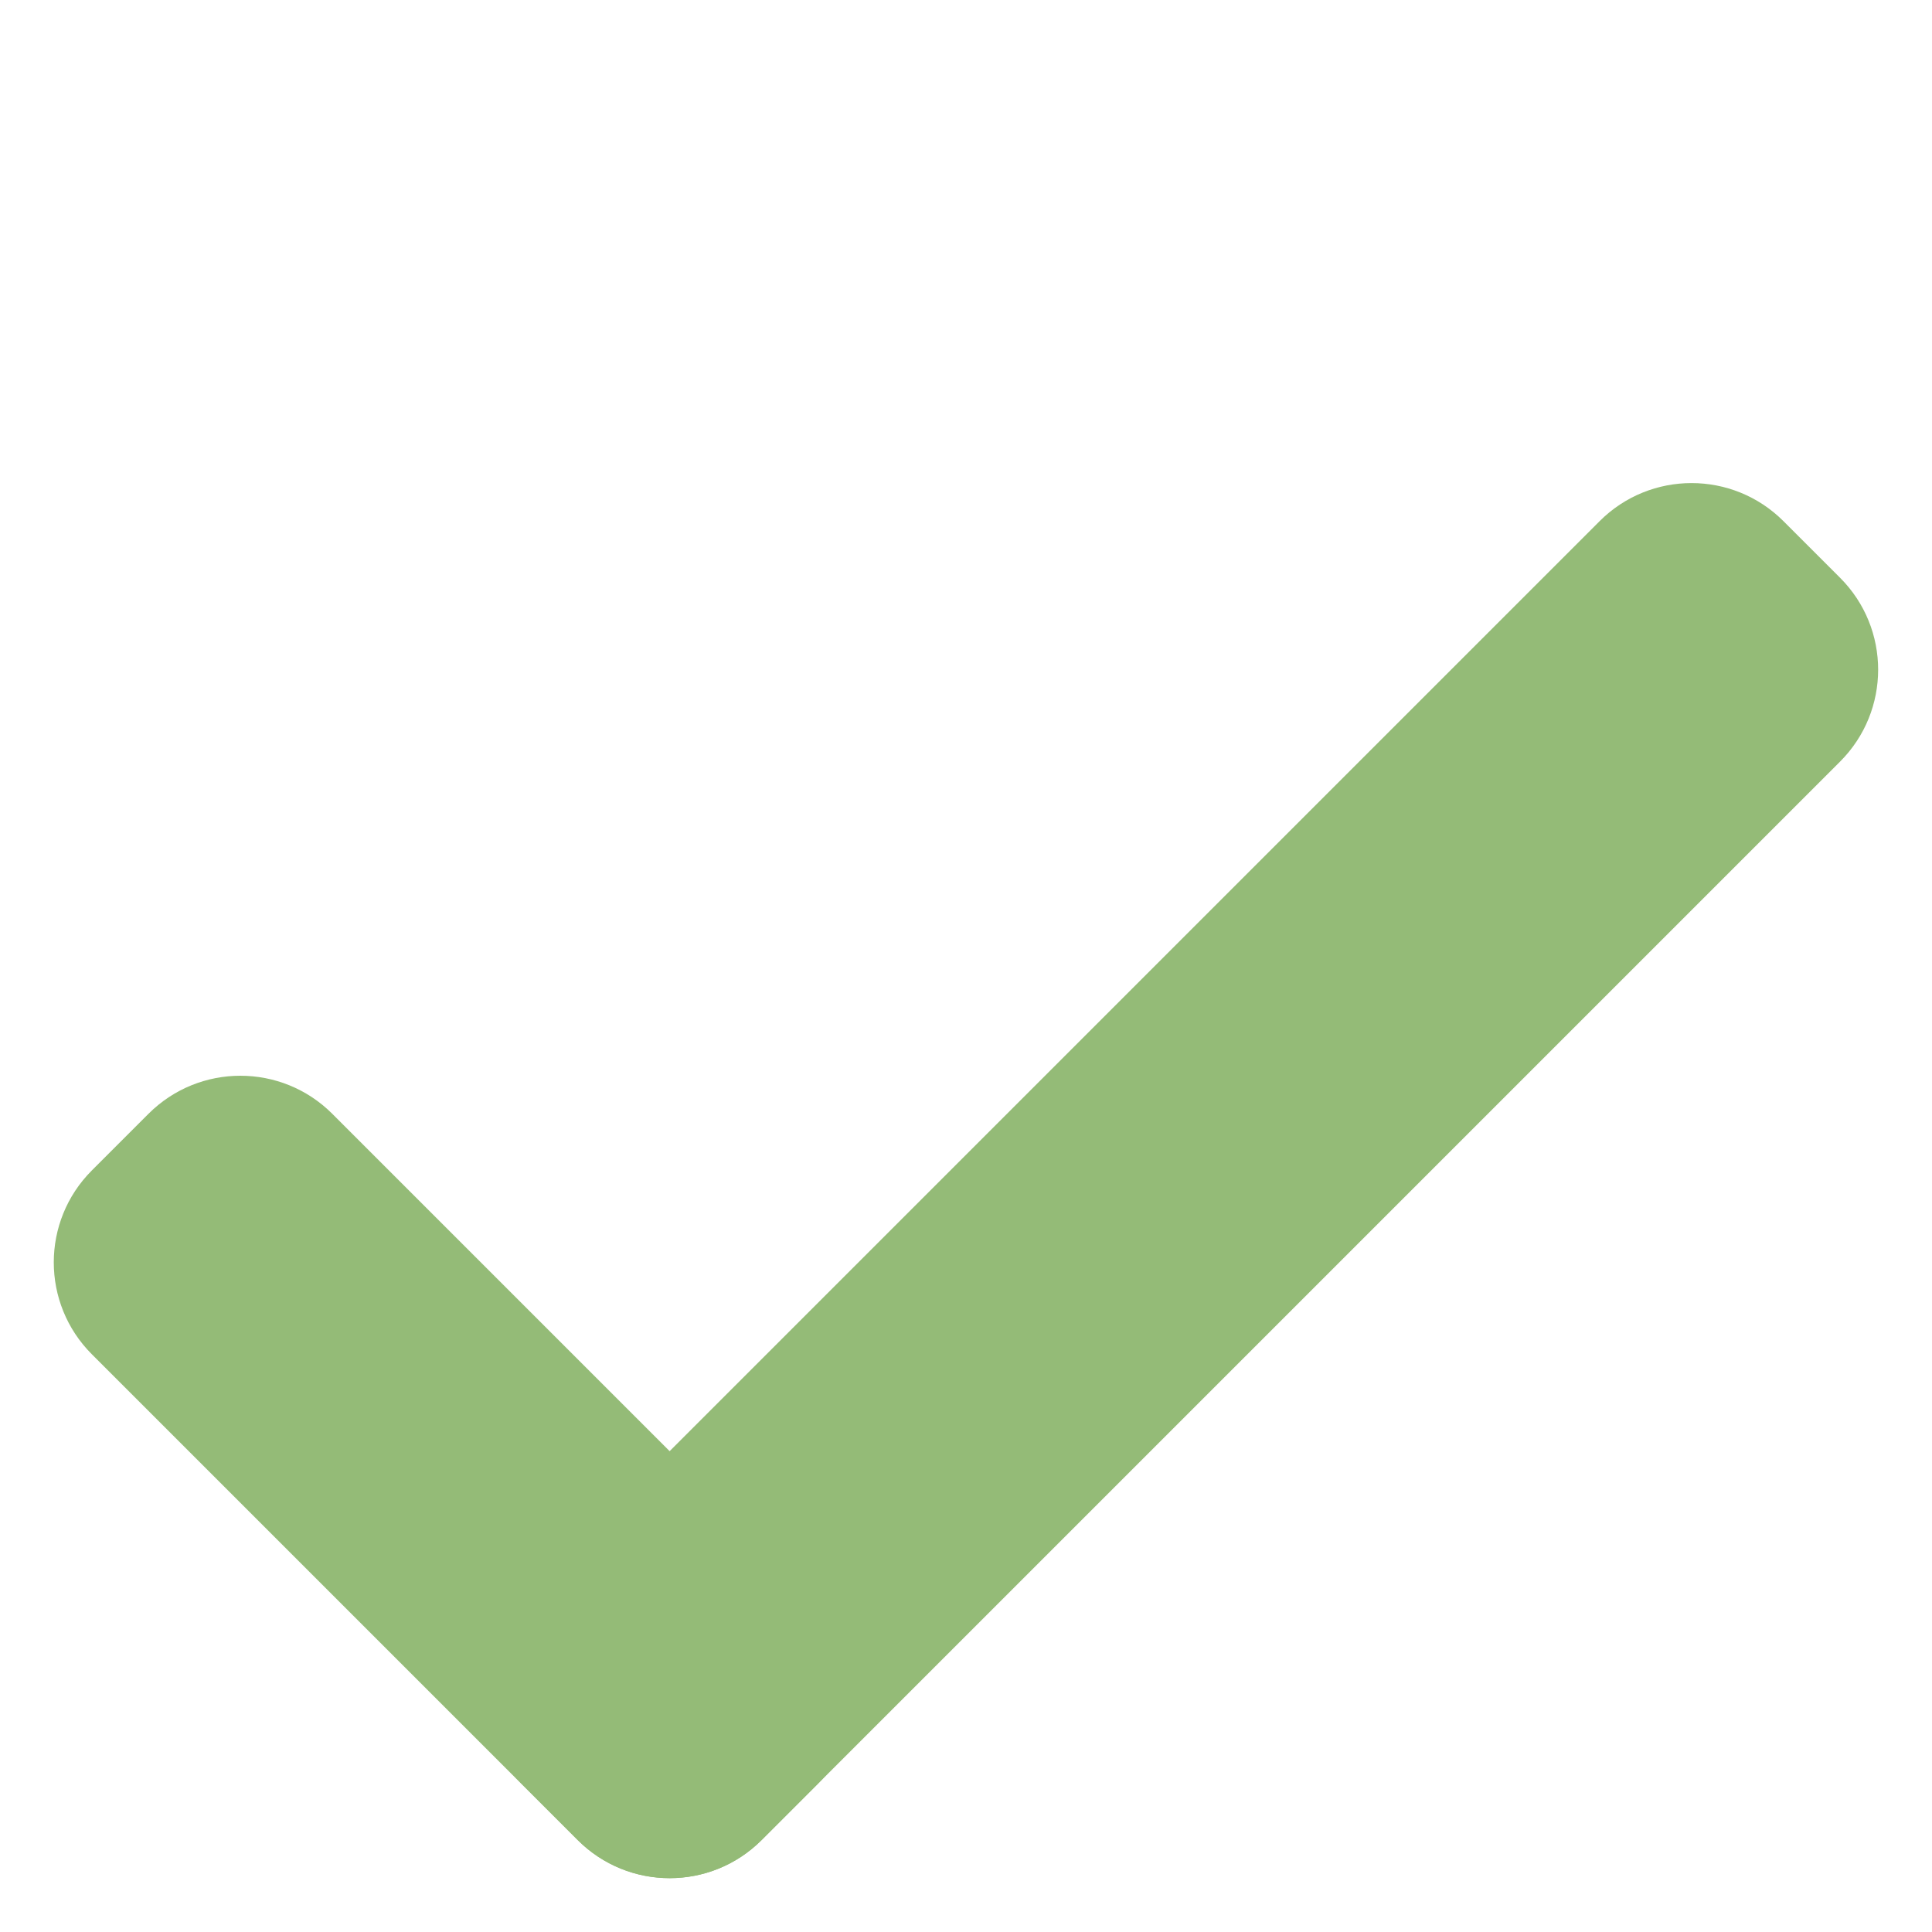
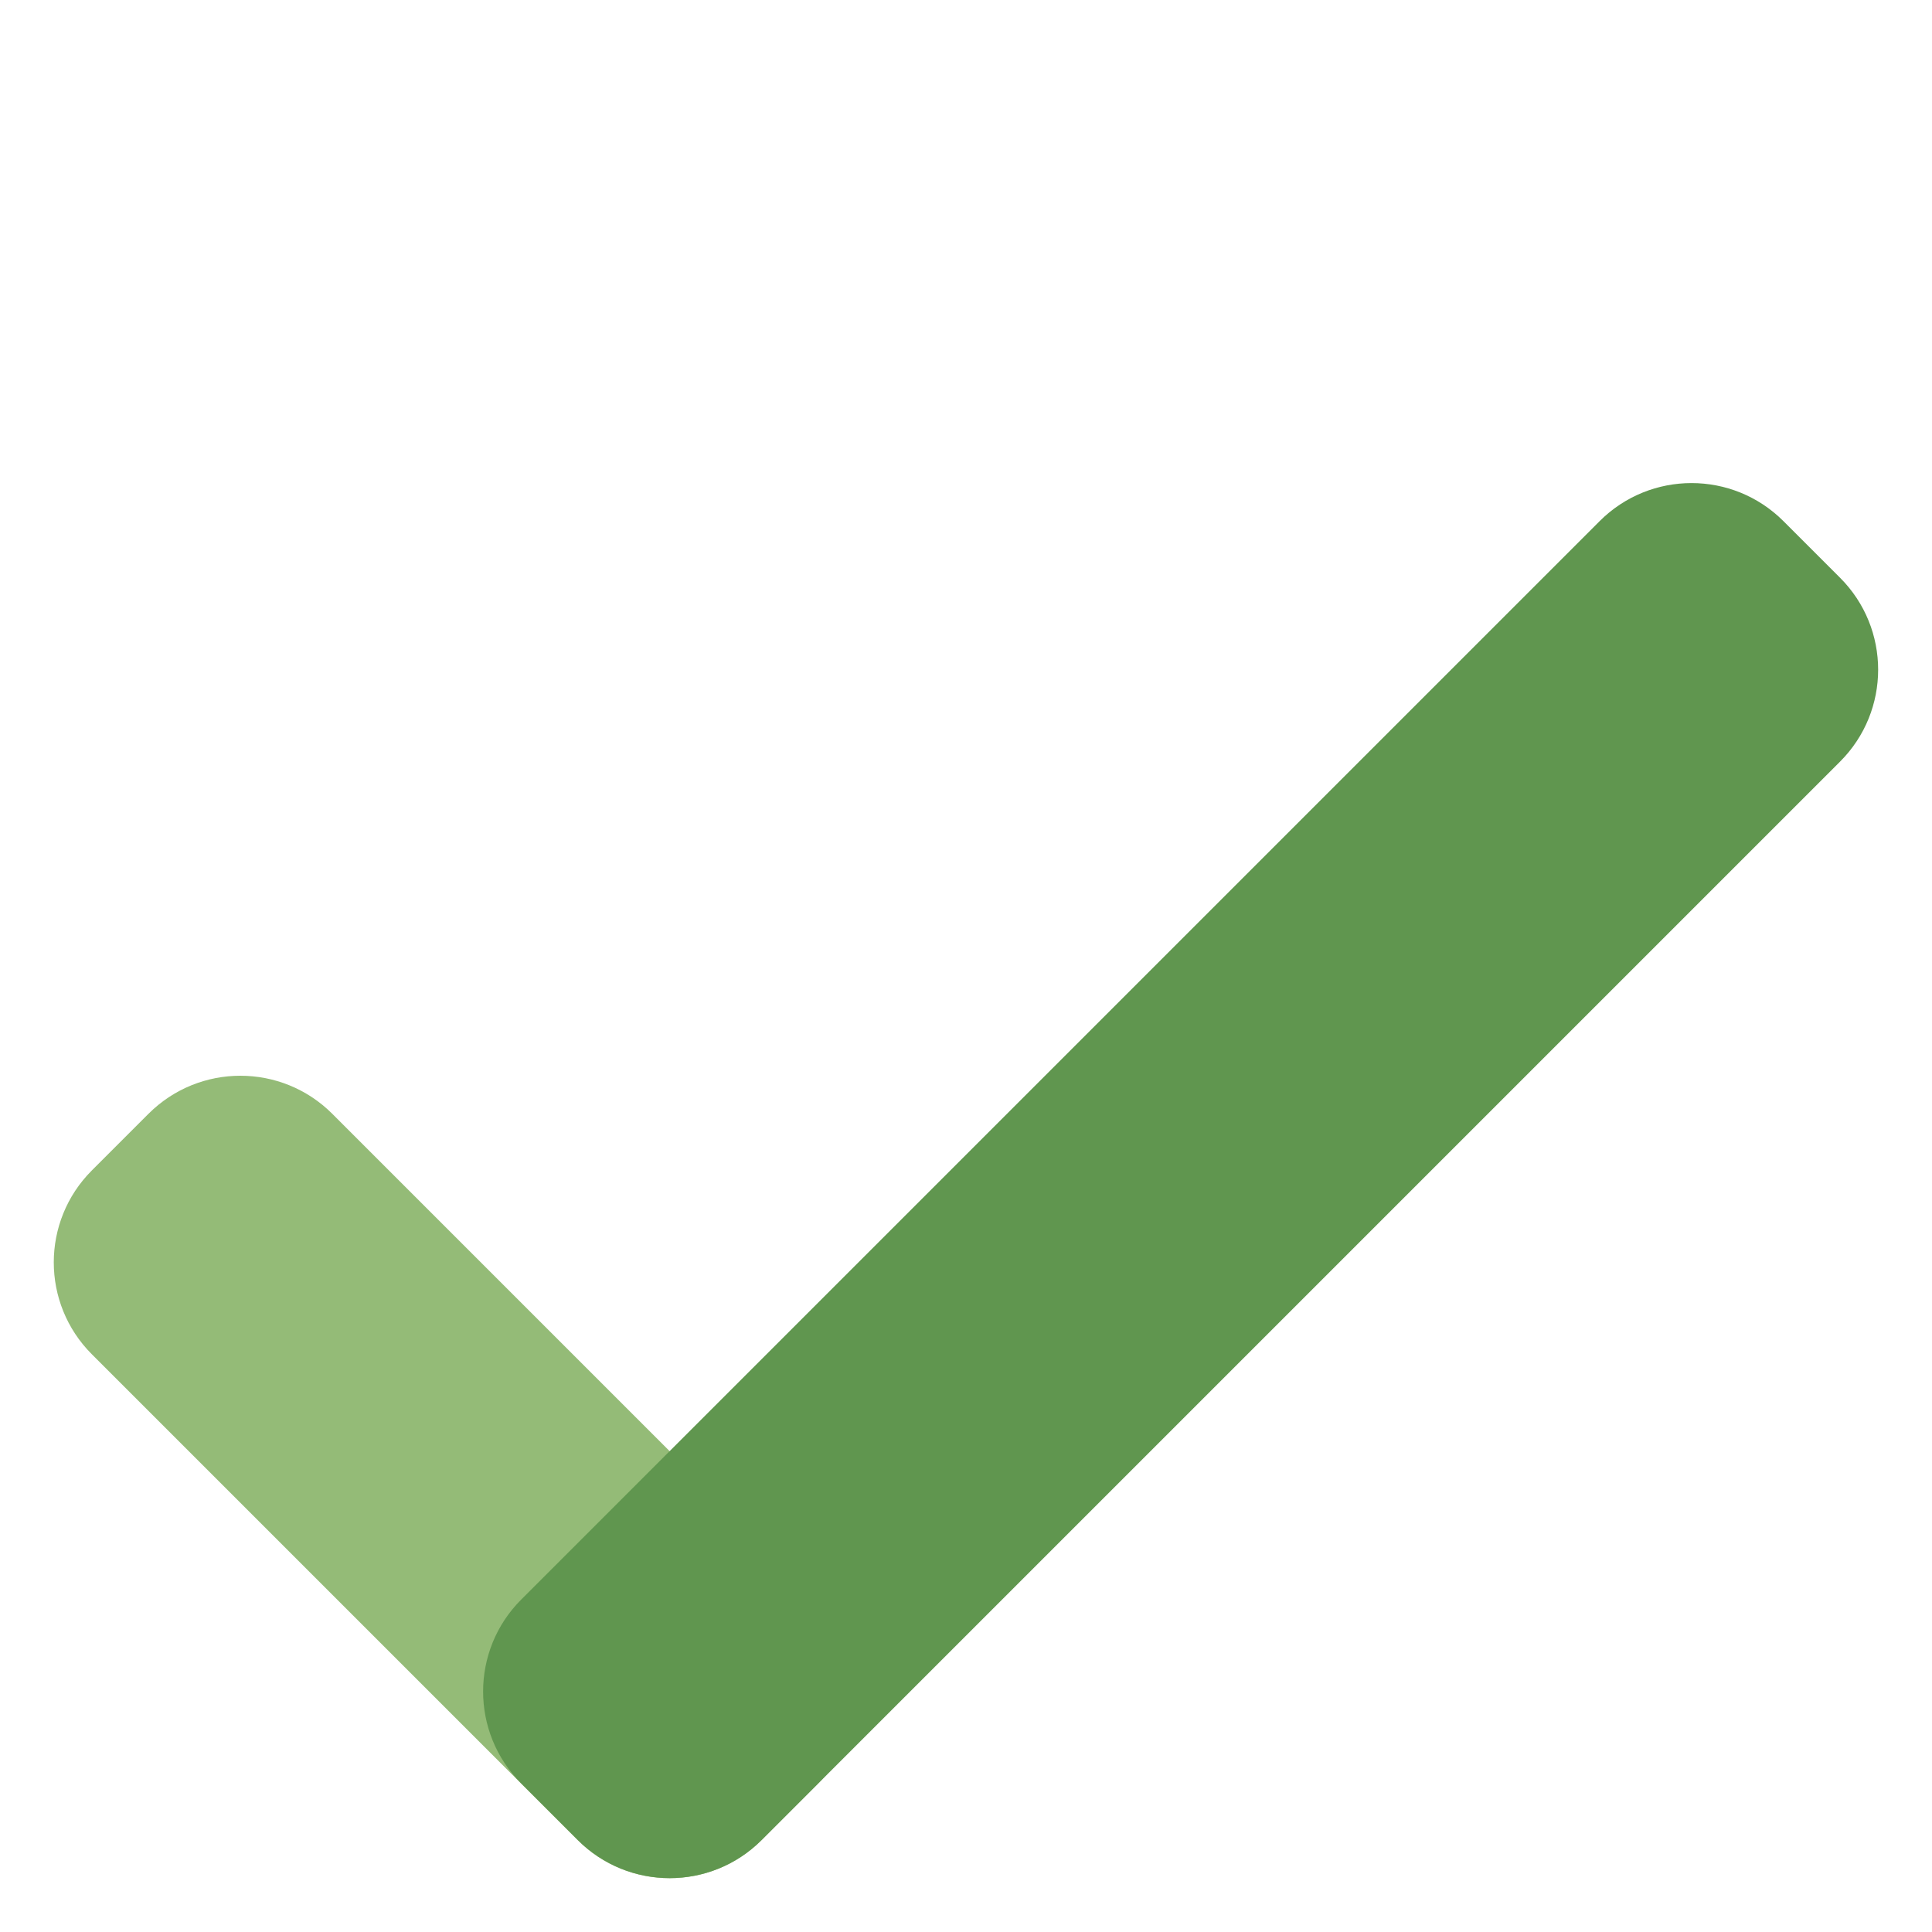
<svg xmlns="http://www.w3.org/2000/svg" id="_Icon_Tick" data-name="[Icon] Tick" width="14.863" height="14.863" viewBox="0 0 14.863 14.863">
  <g id="Group_474" data-name="Group 474" transform="translate(-333.943 -767.918) rotate(45)">
    <rect id="Rectangle_369" data-name="Rectangle 369" width="7.286" height="2.616" rx="1" transform="translate(786 311.118)" fill="#94bb77" />
-     <rect id="Rectangle_370" data-name="Rectangle 370" width="13.733" height="2.616" rx="1" transform="translate(793.286 300) rotate(90)" fill="#94bb77" />
+     <rect id="Rectangle_370" data-name="Rectangle 370" width="13.733" height="2.616" rx="1" transform="translate(793.286 300) rotate(90)" fill="#60964F" />
  </g>
</svg>
